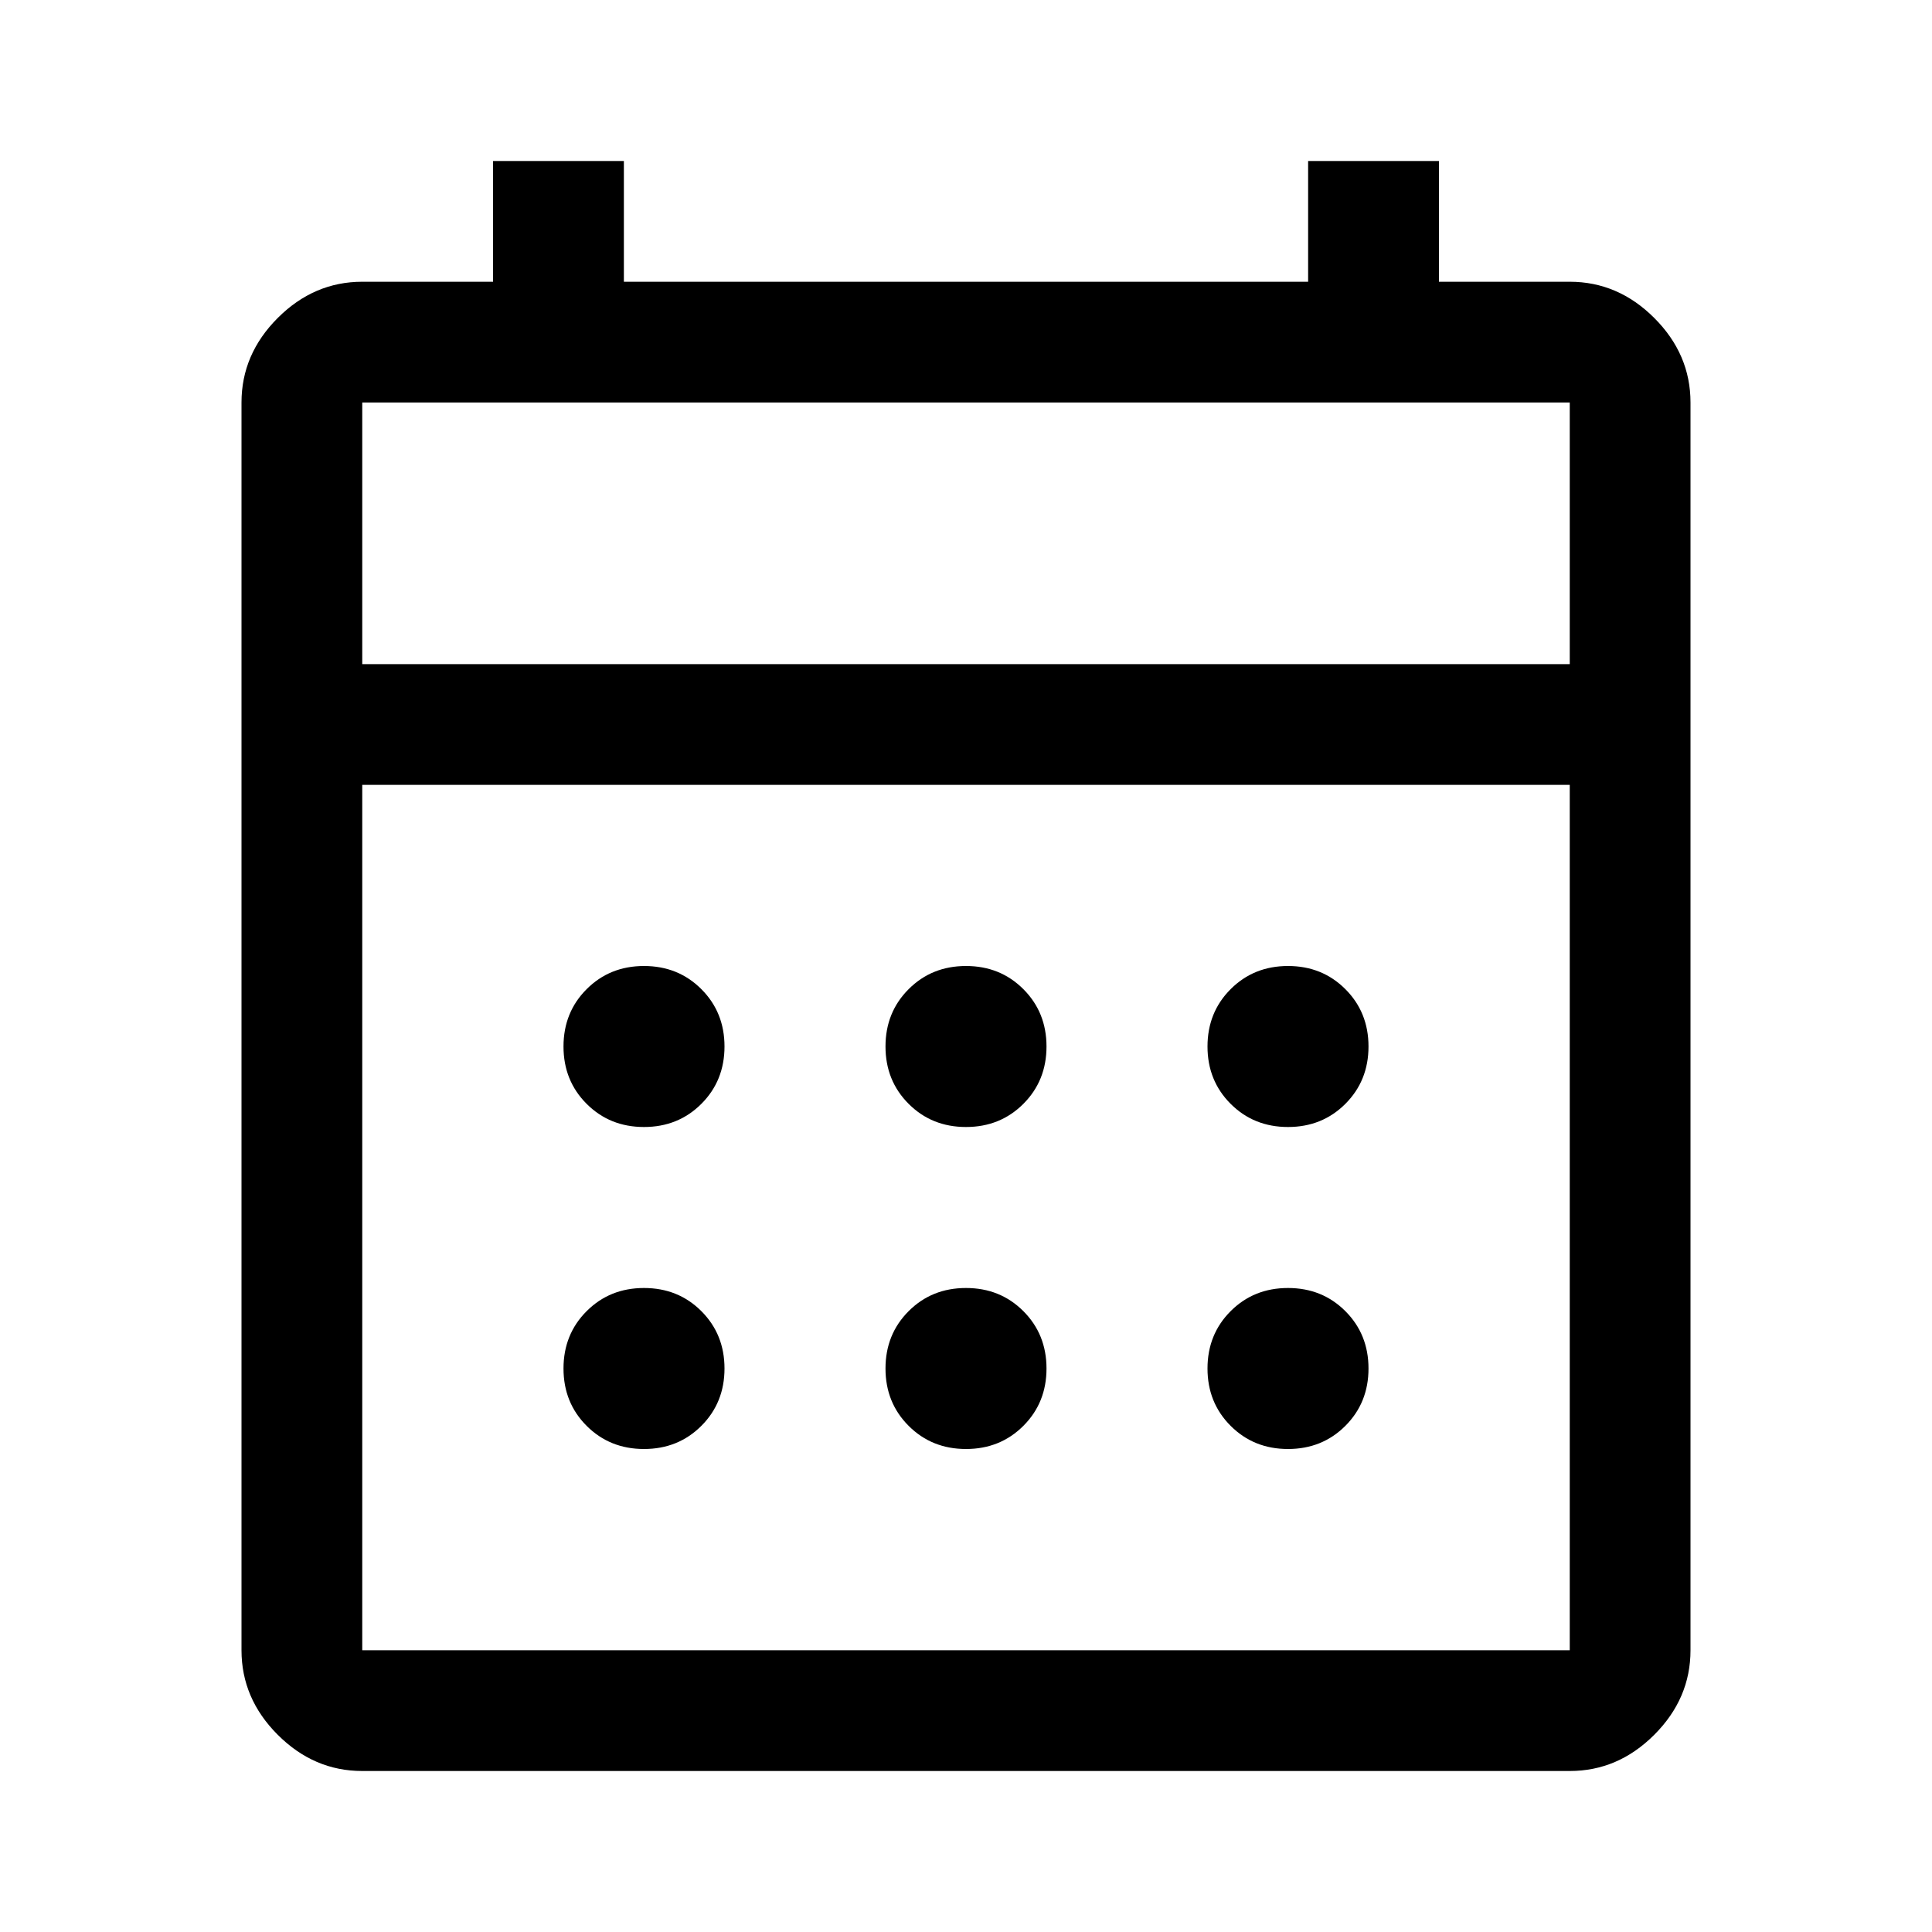
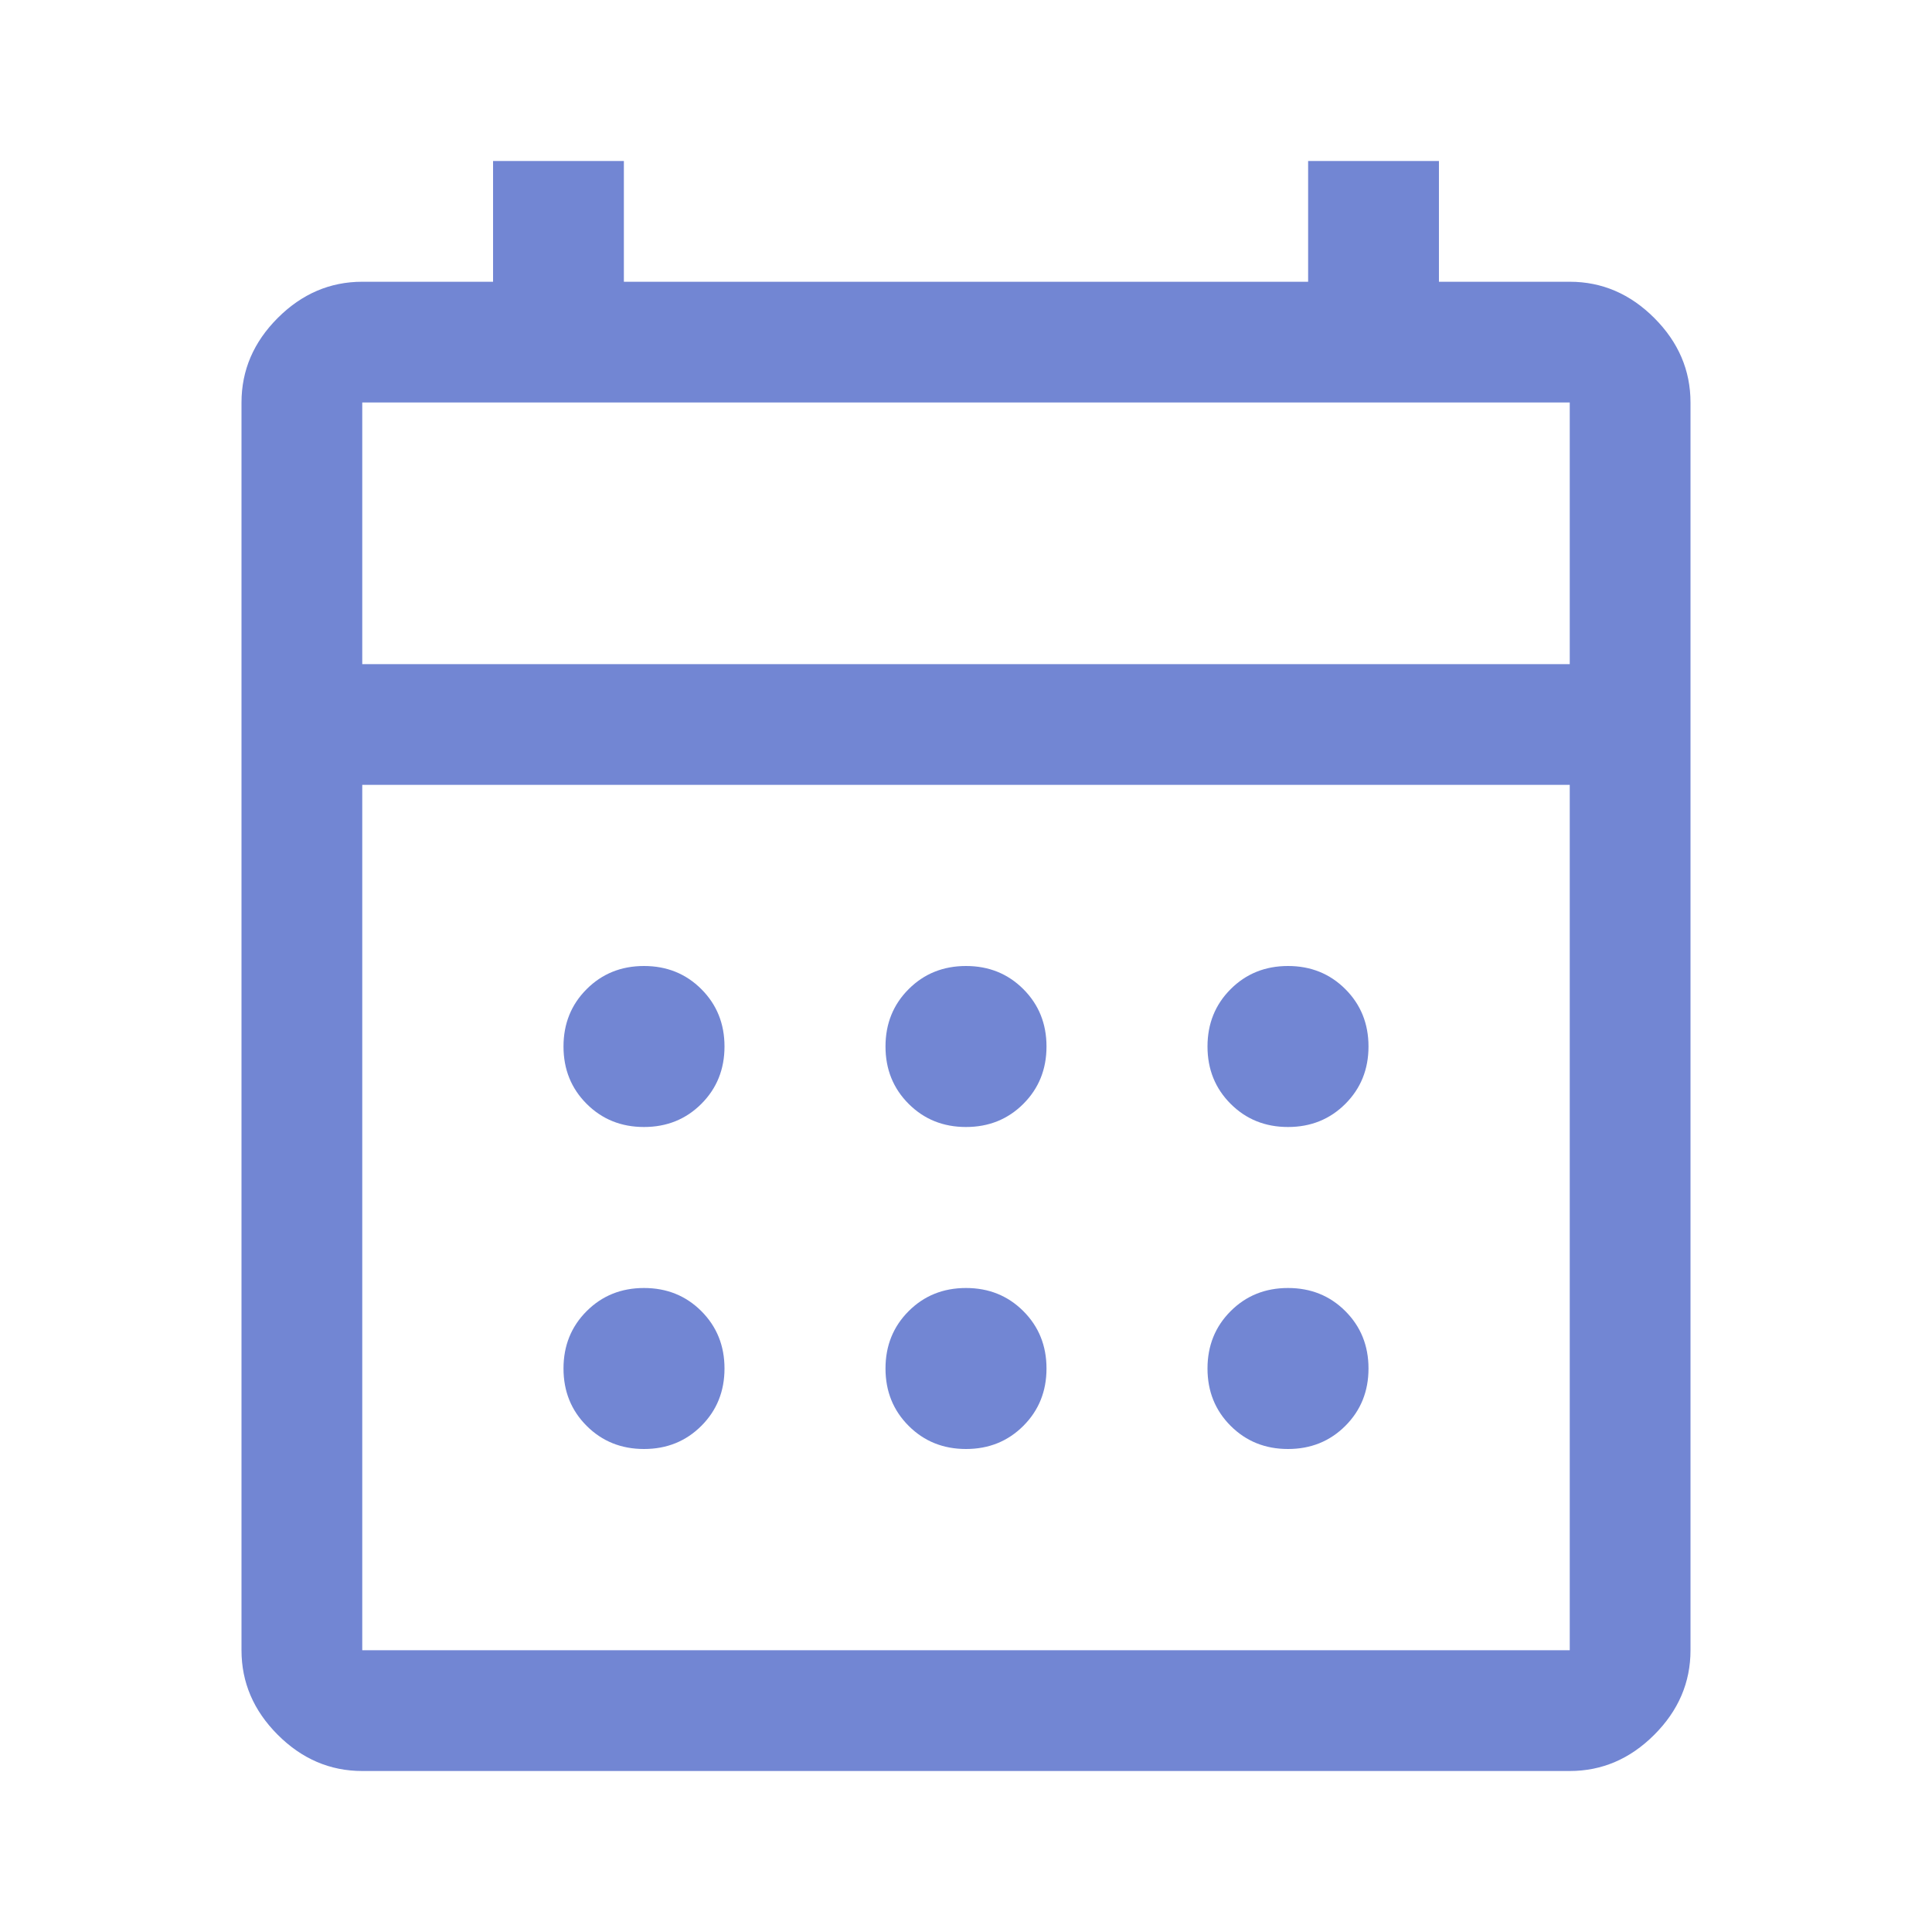
- <svg xmlns="http://www.w3.org/2000/svg" height="48" width="48">
+ <svg xmlns="http://www.w3.org/2000/svg" fill="#7286D3" height="48" width="48">
  <path d="M9 44q-1.2 0-2.1-.9Q6 42.2 6 41V10q0-1.2.9-2.1Q7.8 7 9 7h3.25V4h3.25v3h17V4h3.25v3H39q1.2 0 2.1.9.9.9.9 2.1v31q0 1.2-.9 2.1-.9.9-2.1.9Zm0-3h30V19.5H9V41Zm0-24.5h30V10H9Zm0 0V10v6.5ZM24 28q-.85 0-1.425-.575Q22 26.85 22 26q0-.85.575-1.425Q23.15 24 24 24q.85 0 1.425.575Q26 25.15 26 26q0 .85-.575 1.425Q24.85 28 24 28Zm-8 0q-.85 0-1.425-.575Q14 26.85 14 26q0-.85.575-1.425Q15.15 24 16 24q.85 0 1.425.575Q18 25.15 18 26q0 .85-.575 1.425Q16.85 28 16 28Zm16 0q-.85 0-1.425-.575Q30 26.85 30 26q0-.85.575-1.425Q31.15 24 32 24q.85 0 1.425.575Q34 25.15 34 26q0 .85-.575 1.425Q32.85 28 32 28Zm-8 8q-.85 0-1.425-.575Q22 34.85 22 34q0-.85.575-1.425Q23.15 32 24 32q.85 0 1.425.575Q26 33.15 26 34q0 .85-.575 1.425Q24.85 36 24 36Zm-8 0q-.85 0-1.425-.575Q14 34.85 14 34q0-.85.575-1.425Q15.15 32 16 32q.85 0 1.425.575Q18 33.15 18 34q0 .85-.575 1.425Q16.85 36 16 36Zm16 0q-.85 0-1.425-.575Q30 34.85 30 34q0-.85.575-1.425Q31.15 32 32 32q.85 0 1.425.575Q34 33.15 34 34q0 .85-.575 1.425Q32.85 36 32 36Z" />
</svg>
